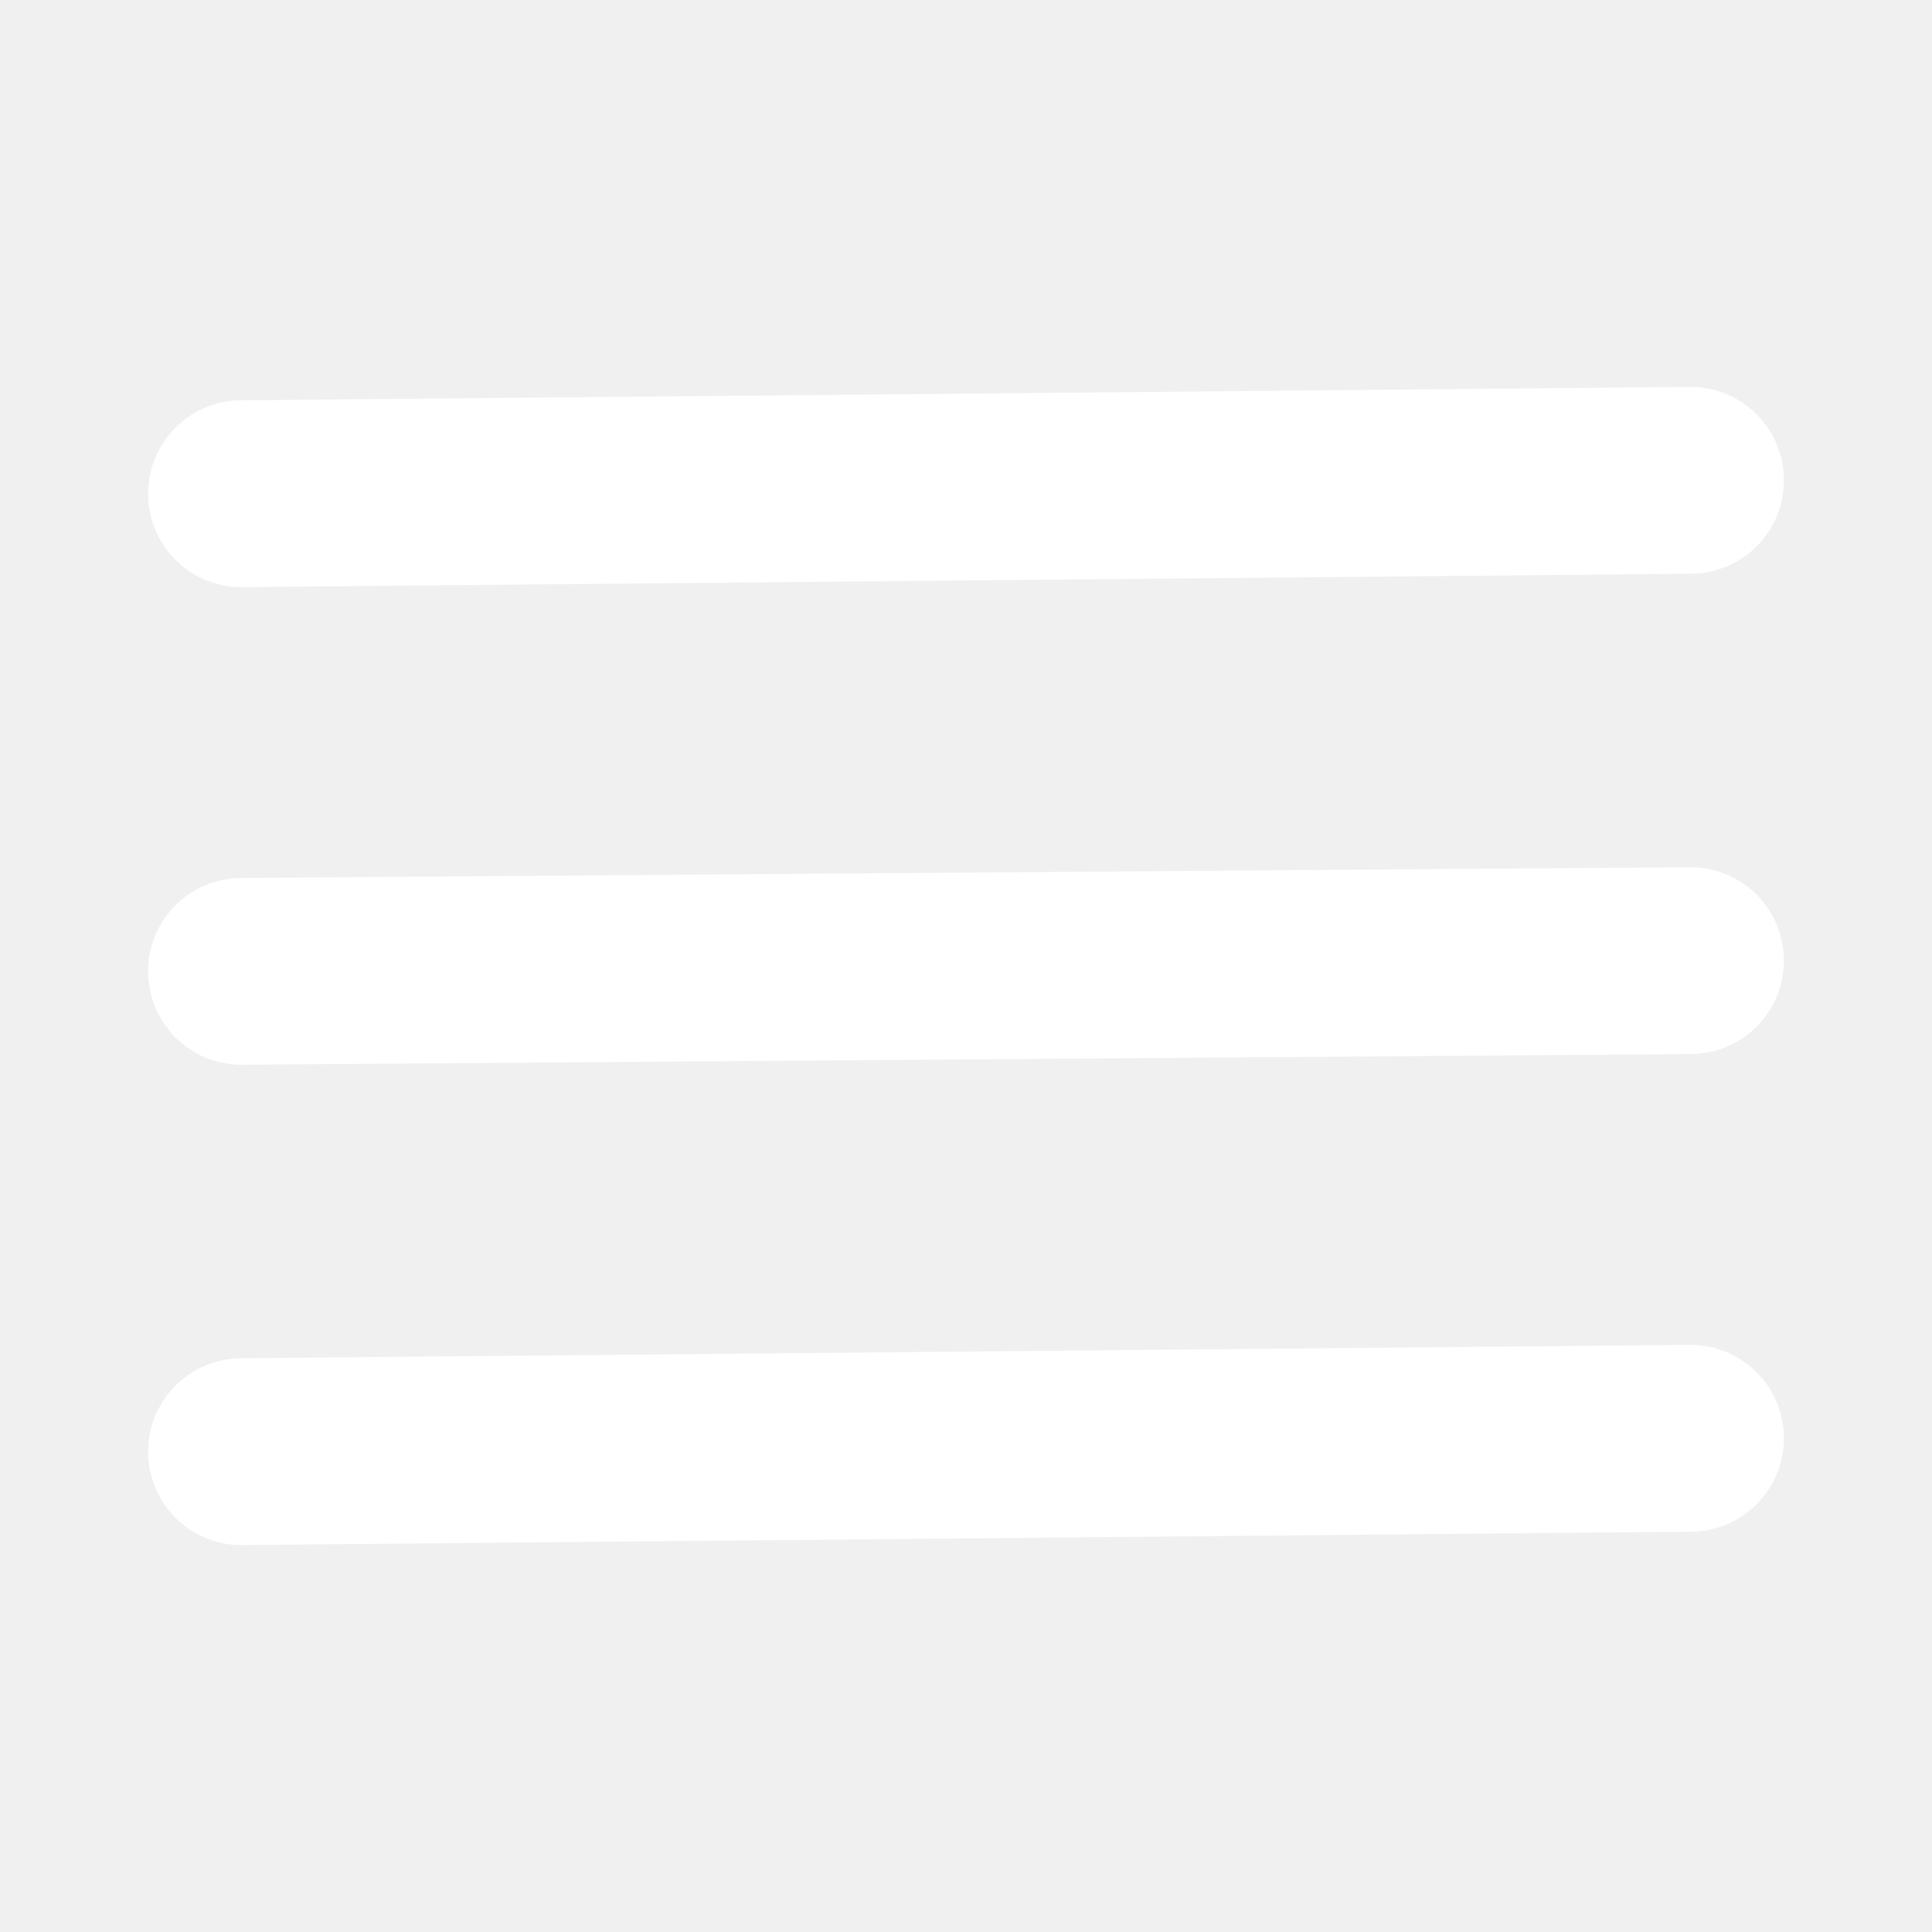
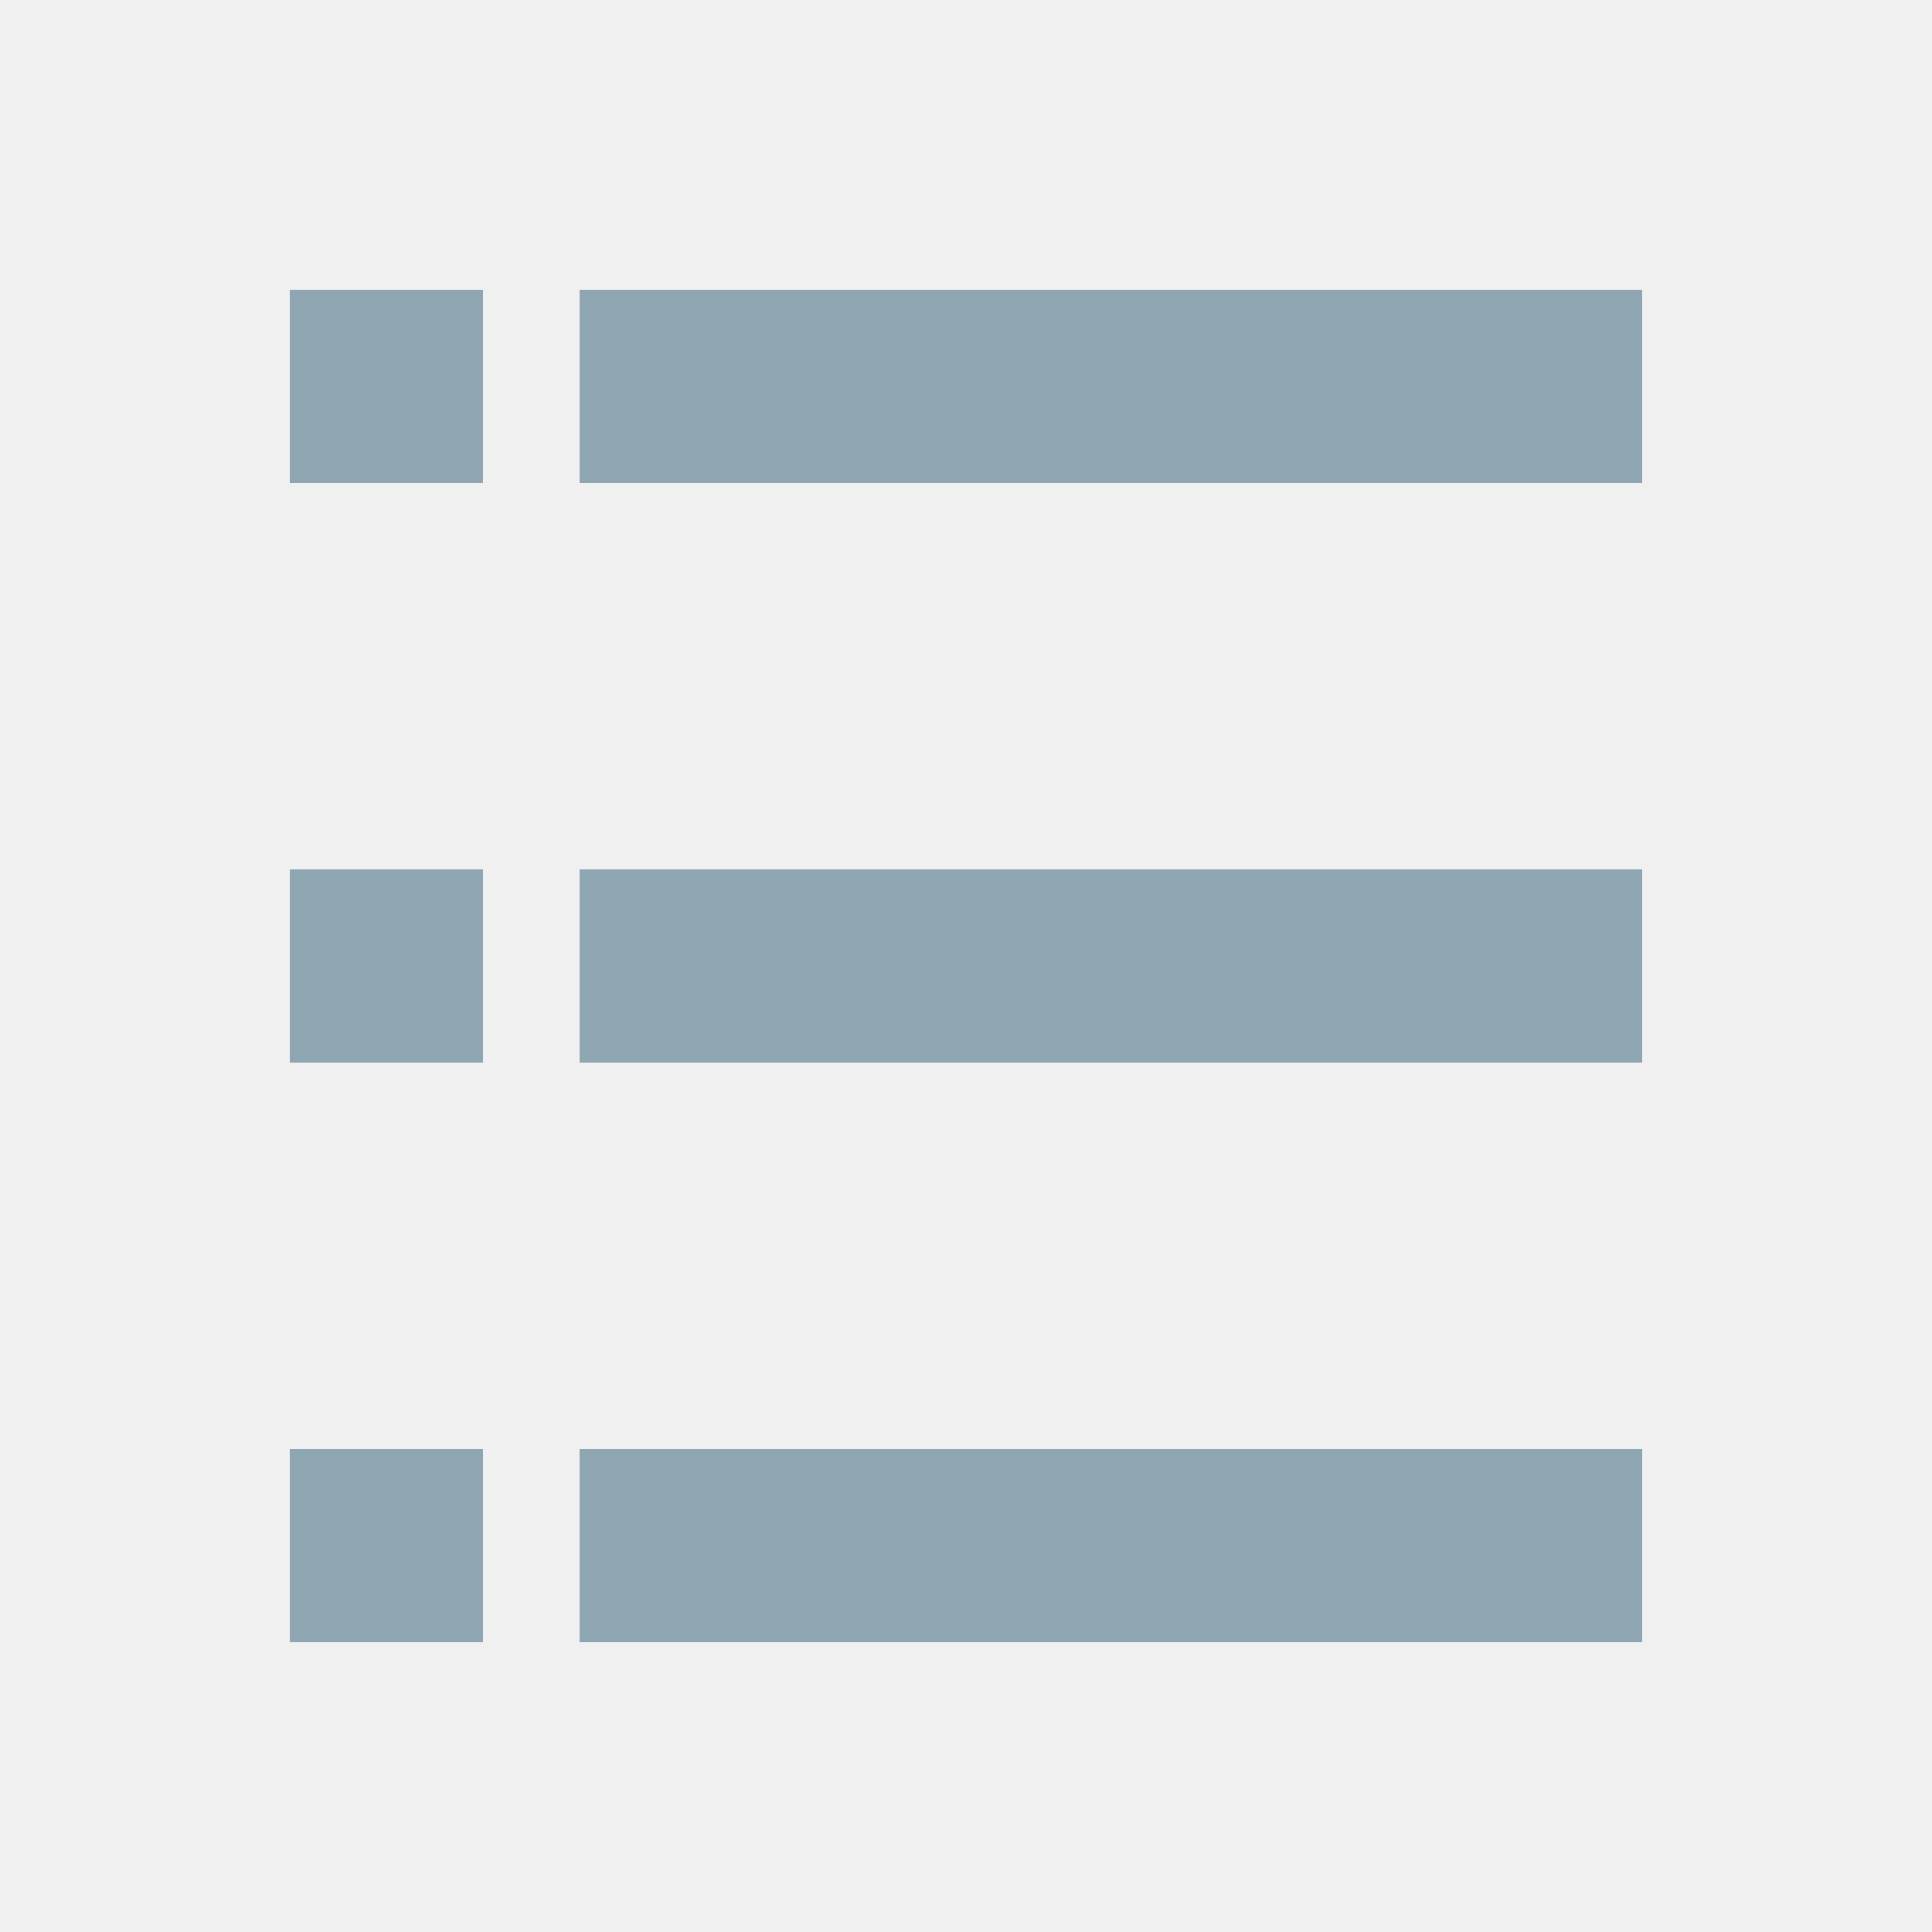
- <svg xmlns="http://www.w3.org/2000/svg" version="1.1" id="Capa_1" x="0px" y="0px" viewBox="160 862 72 72" style="enable-background:new 160 862 72 72;" xml:space="preserve">
-   <style type="text/css">
- 	.st0{fill:none;stroke:#FFFFFF;stroke-width:6.962;stroke-linecap:round;stroke-miterlimit:10;}
- </style>
-   <line class="st0" x1="169" y1="880.4" x2="223" y2="879.9" />
-   <line class="st0" x1="169" y1="898.2" x2="223" y2="897.8" />
-   <line class="st0" x1="169" y1="916.1" x2="223" y2="915.6" />
+ <svg xmlns="http://www.w3.org/2000/svg" version="1.1" id="more" x="0px" y="0px" viewBox="0 0 40 40" enable-background="new 0 0 40 40" xml:space="preserve">
+   <rect x="6" y="6" fill="#8EA6B1" width="4" height="4" />
+   <rect x="12" y="6" fill="#8EA6B1" width="22" height="4" />
+   <rect x="6" y="18" fill="#8EA6B1" width="4" height="4" />
+   <rect x="12" y="18" fill="#8EA6B1" width="22" height="4" />
+   <rect x="6" y="30" fill="#8EA6B1" width="4" height="4" />
+   <rect x="12" y="30" fill="#8EA6B1" width="22" height="4" />
</svg>
